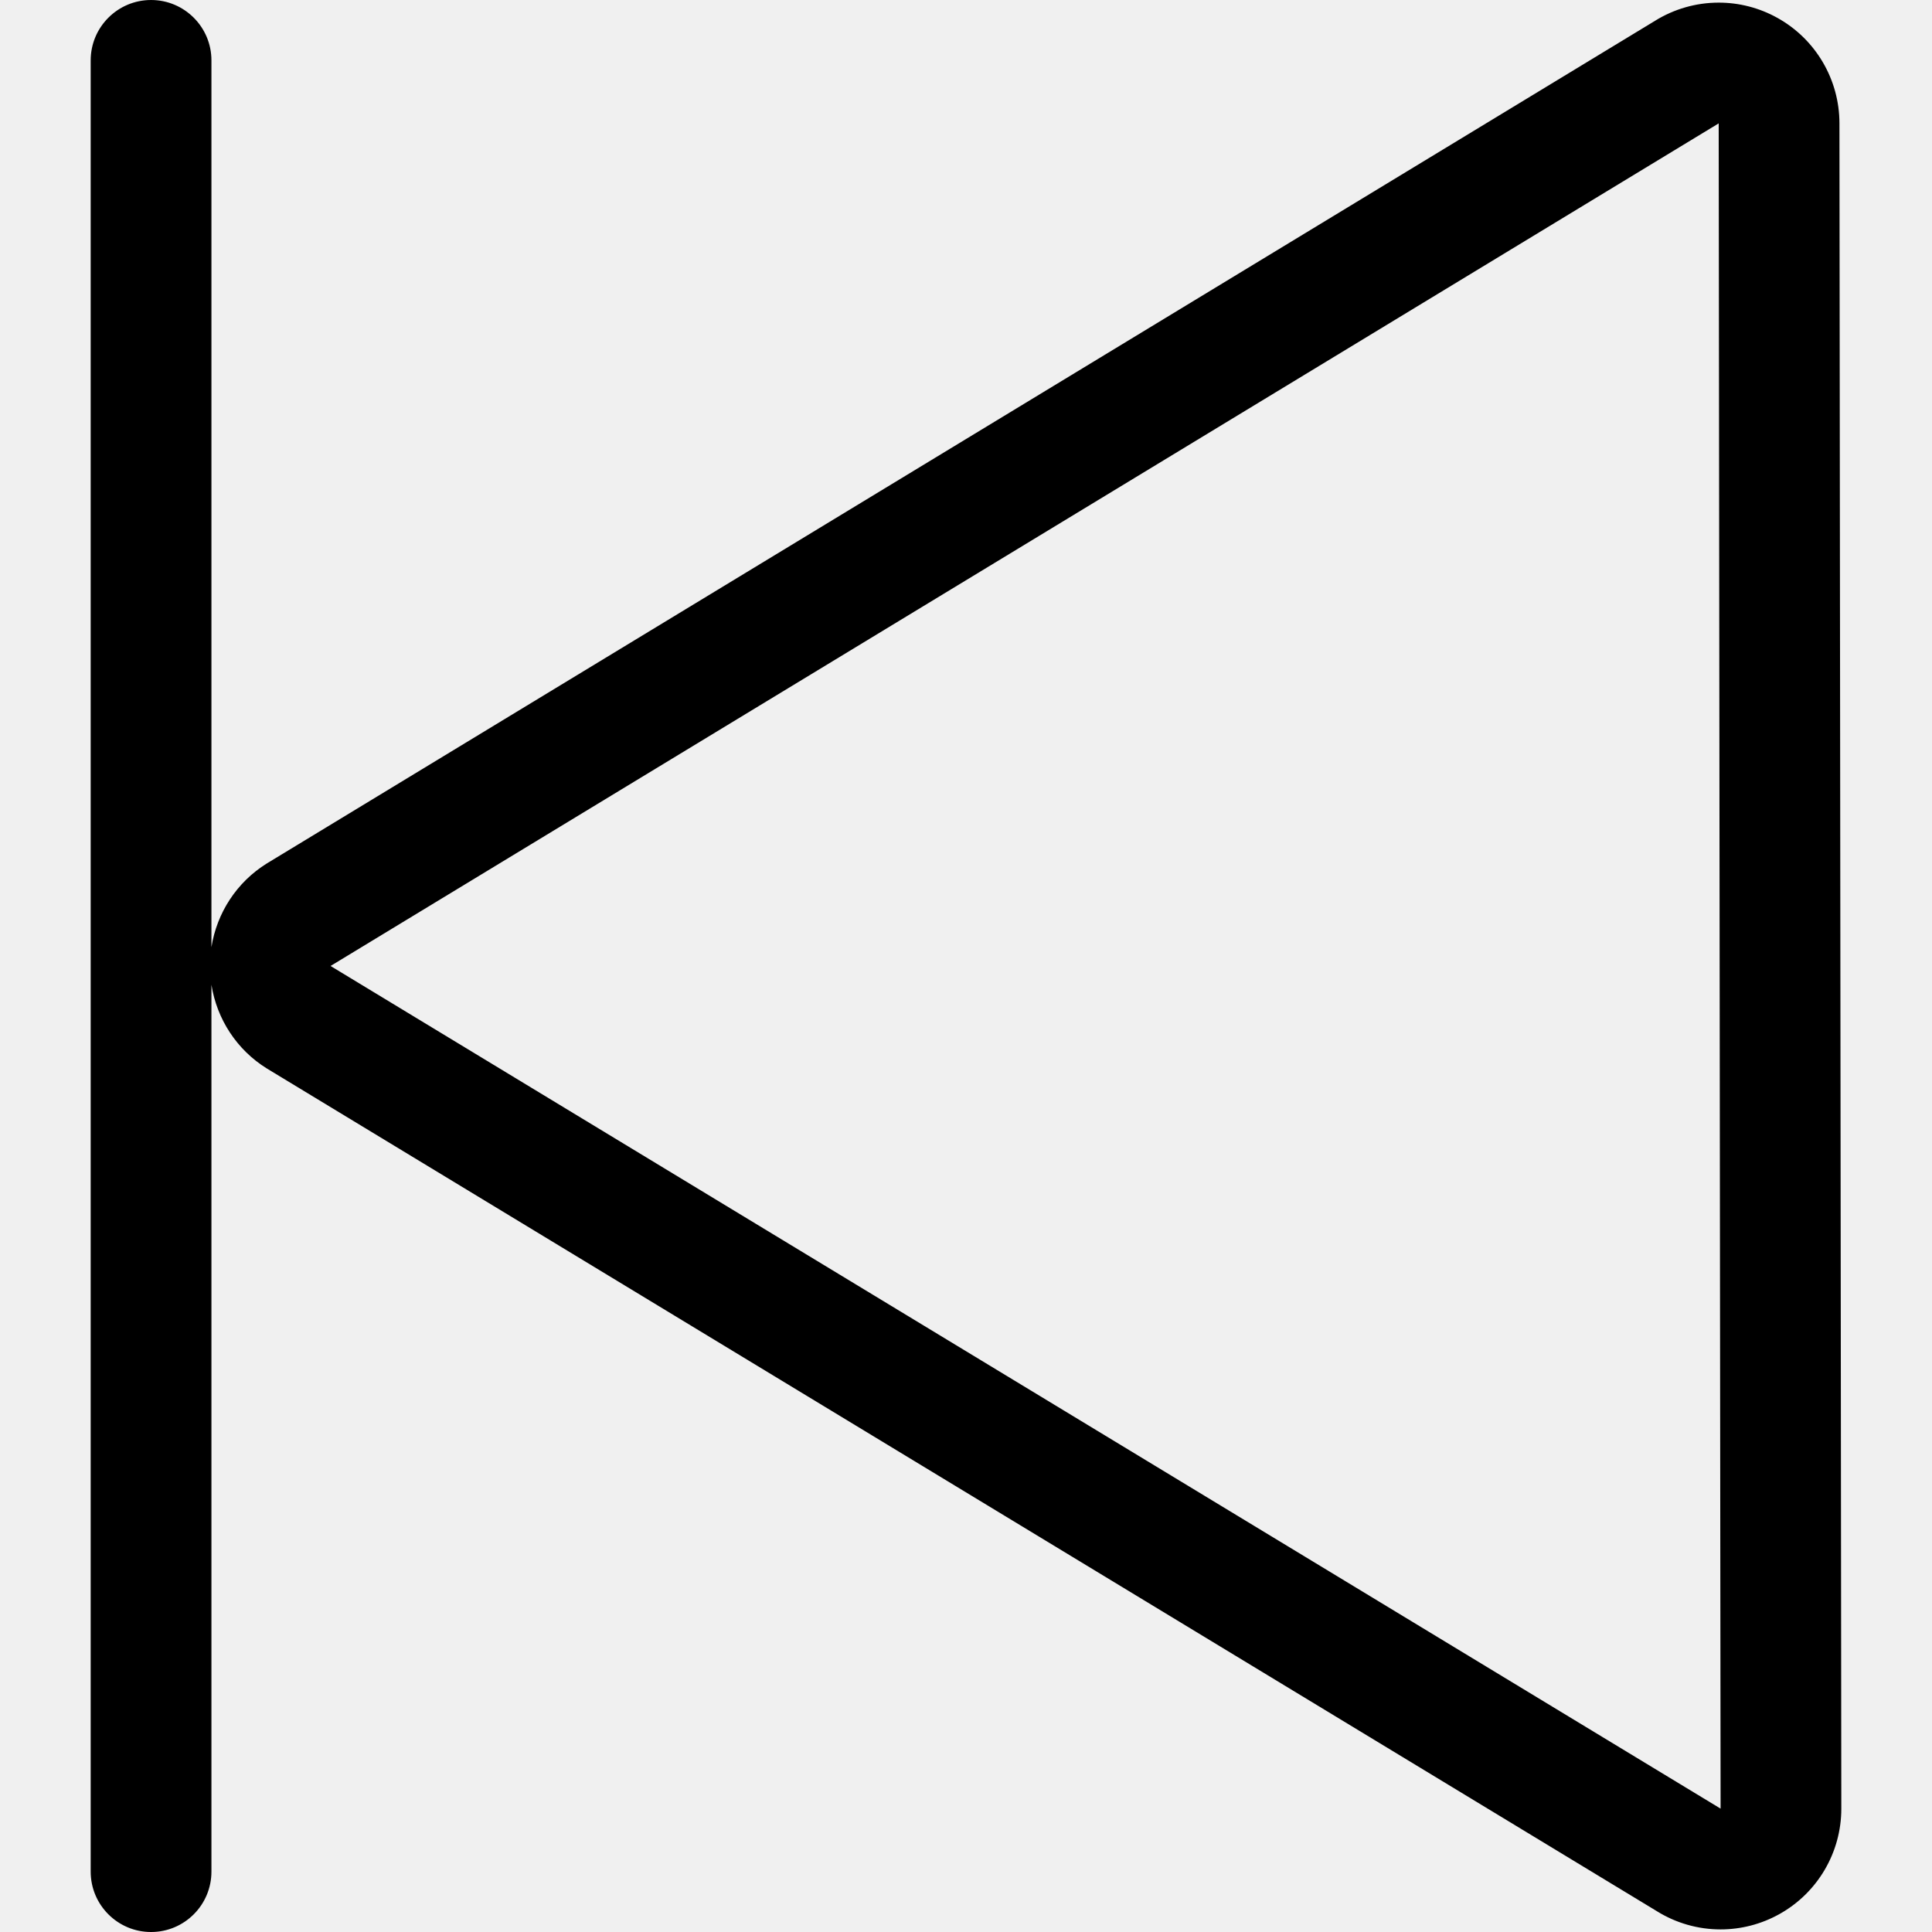
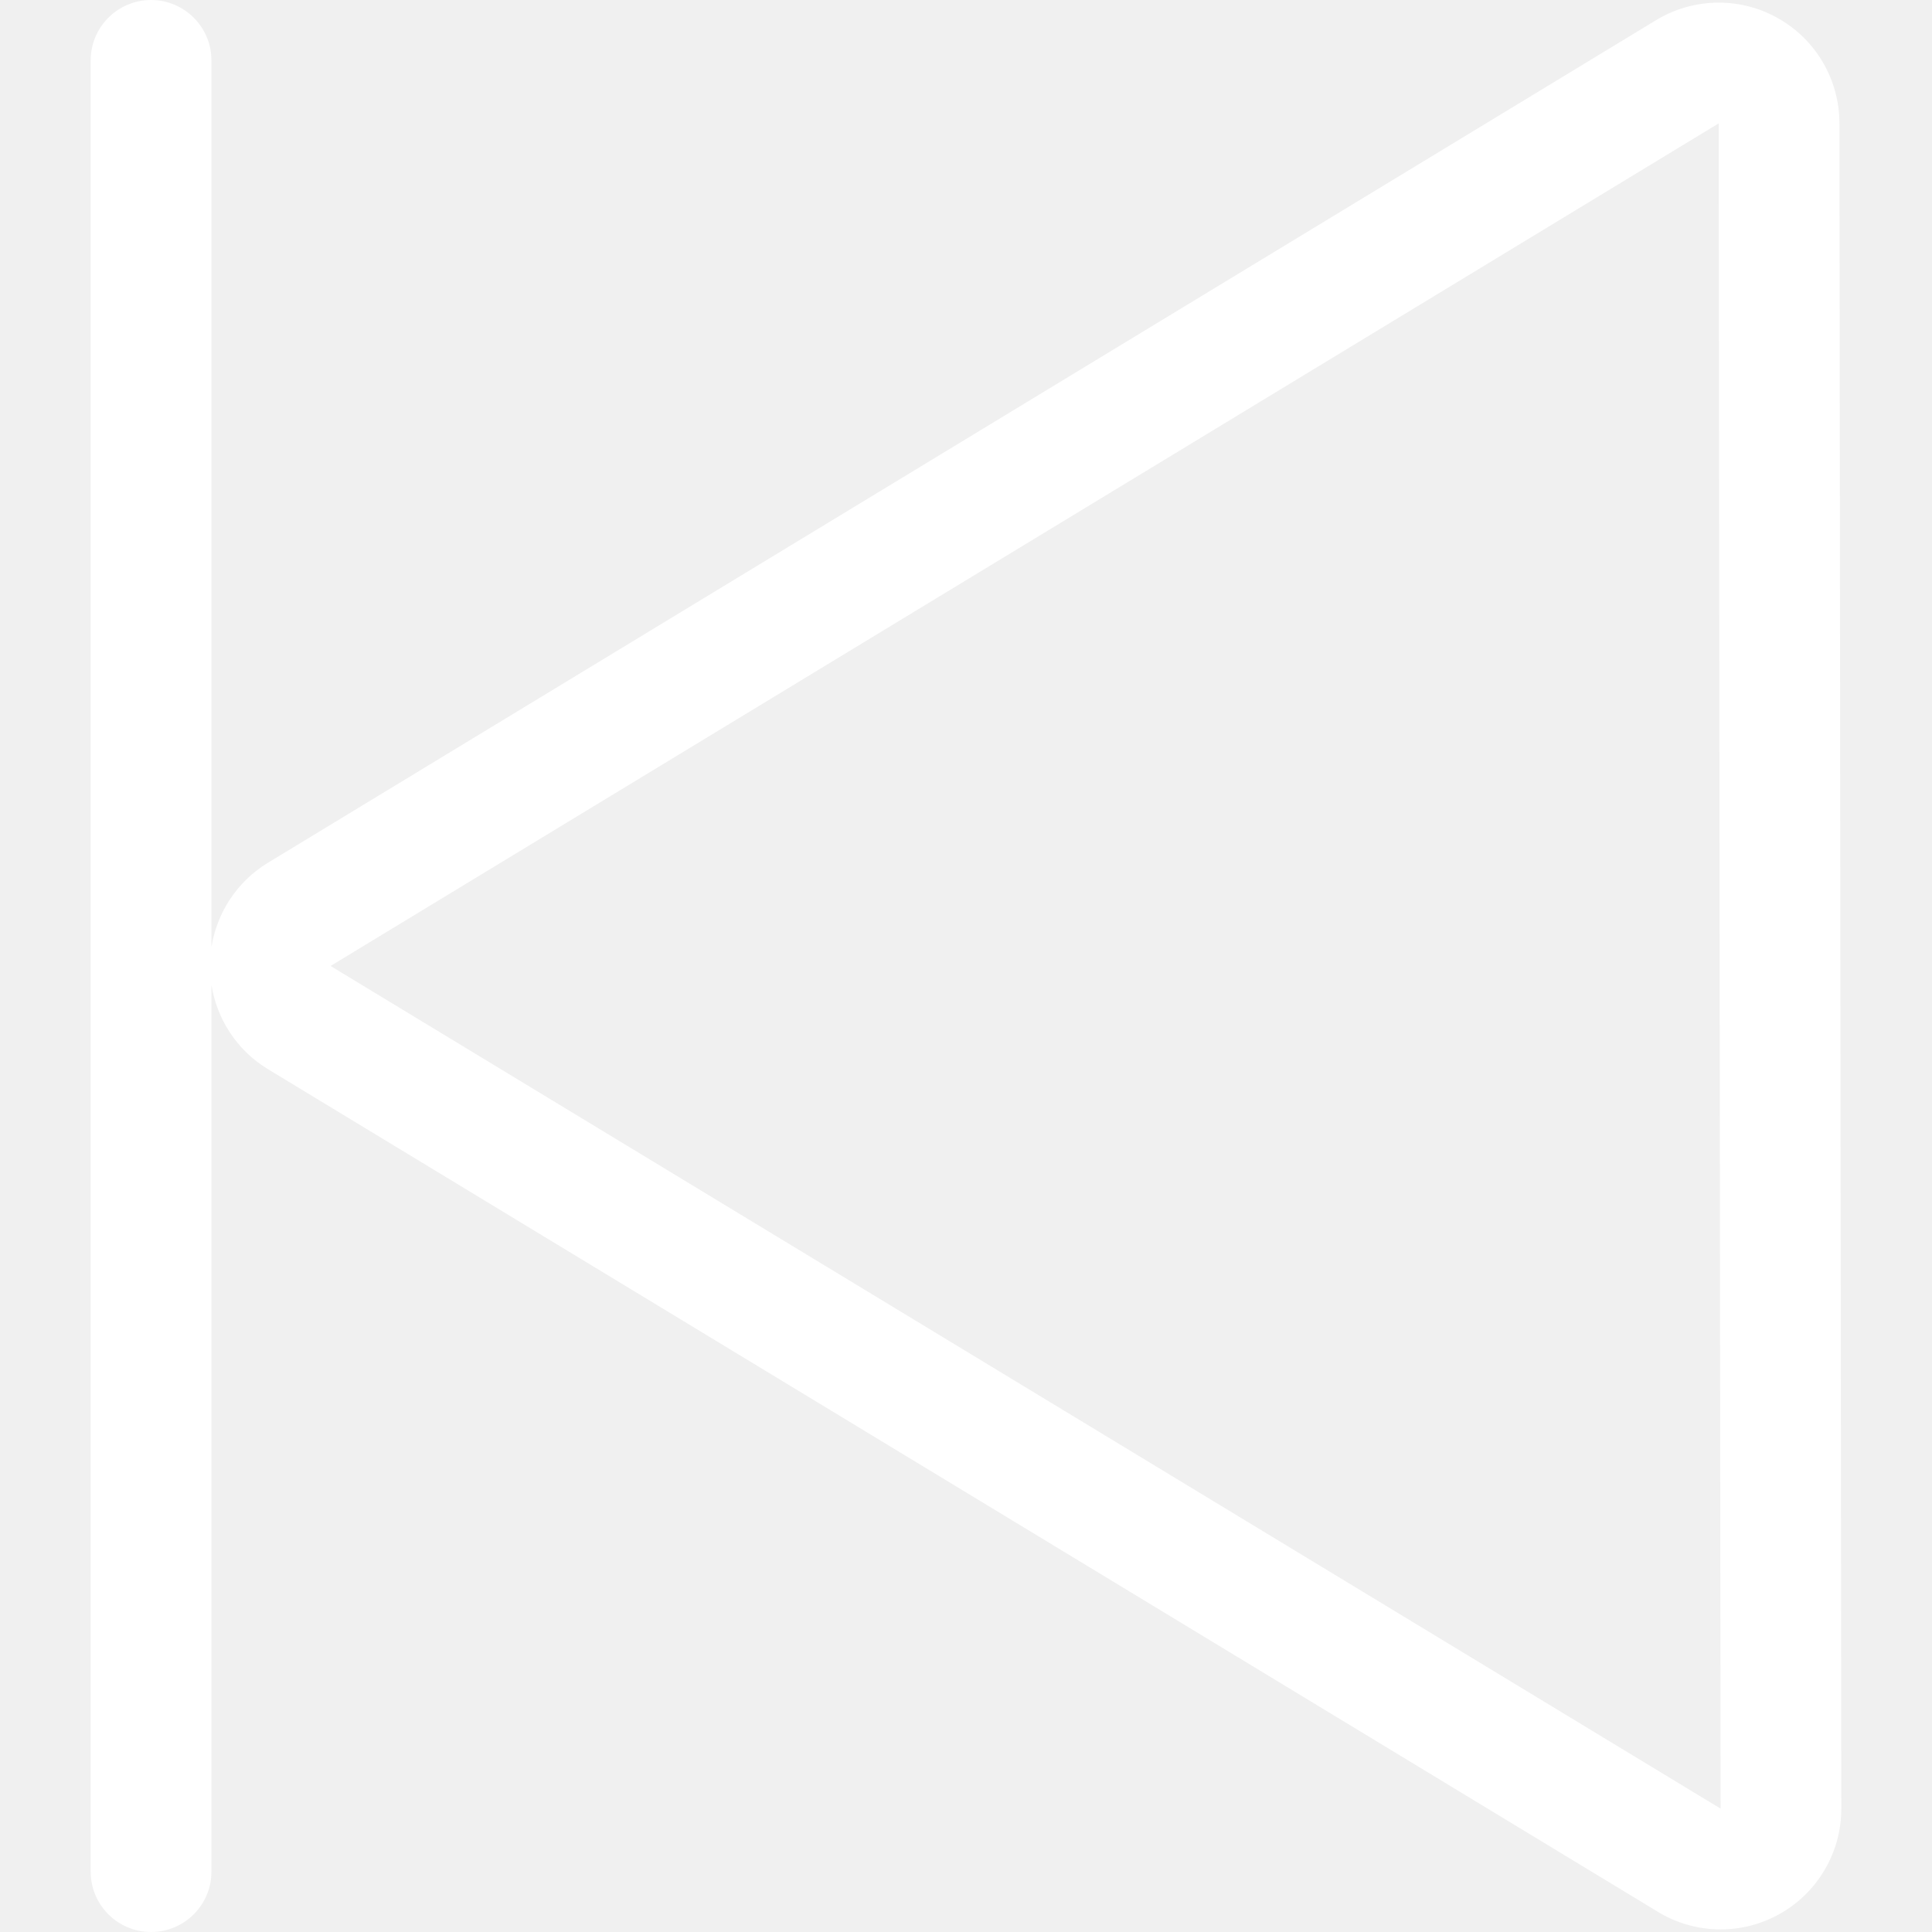
- <svg xmlns="http://www.w3.org/2000/svg" width="24px" height="24px" viewBox="0 0 1024 1024">
+ <svg xmlns="http://www.w3.org/2000/svg" fill="white" width="24px" height="24px" viewBox="0 0 1024 1024">
  <path d="M974.944 65.392c0-23.232-12.592-44.654-32.912-55.935a63.765 63.765 0 0 0-31.088-8.063 63.96 63.96 0 0 0-33.775 9.648L141.44 457.634c-15.952 9.905-26.512 26.208-29.376 44.4V32.004c0-17.664-14.336-32-32-32s-32 14.336-32 32v960c0 17.664 14.336 32 32 32s32-14.336 32-32V521.939c2.88 18.208 13.44 34.511 29.375 44.384l736.72 446.64a63.881 63.881 0 0 0 33.776 9.664 63.937 63.937 0 0 0 31.088-8.065 63.958 63.958 0 0 0 32.912-55.936zM175.2 511.985L910.944 65.393l1.008 893.216z" />
</svg>
